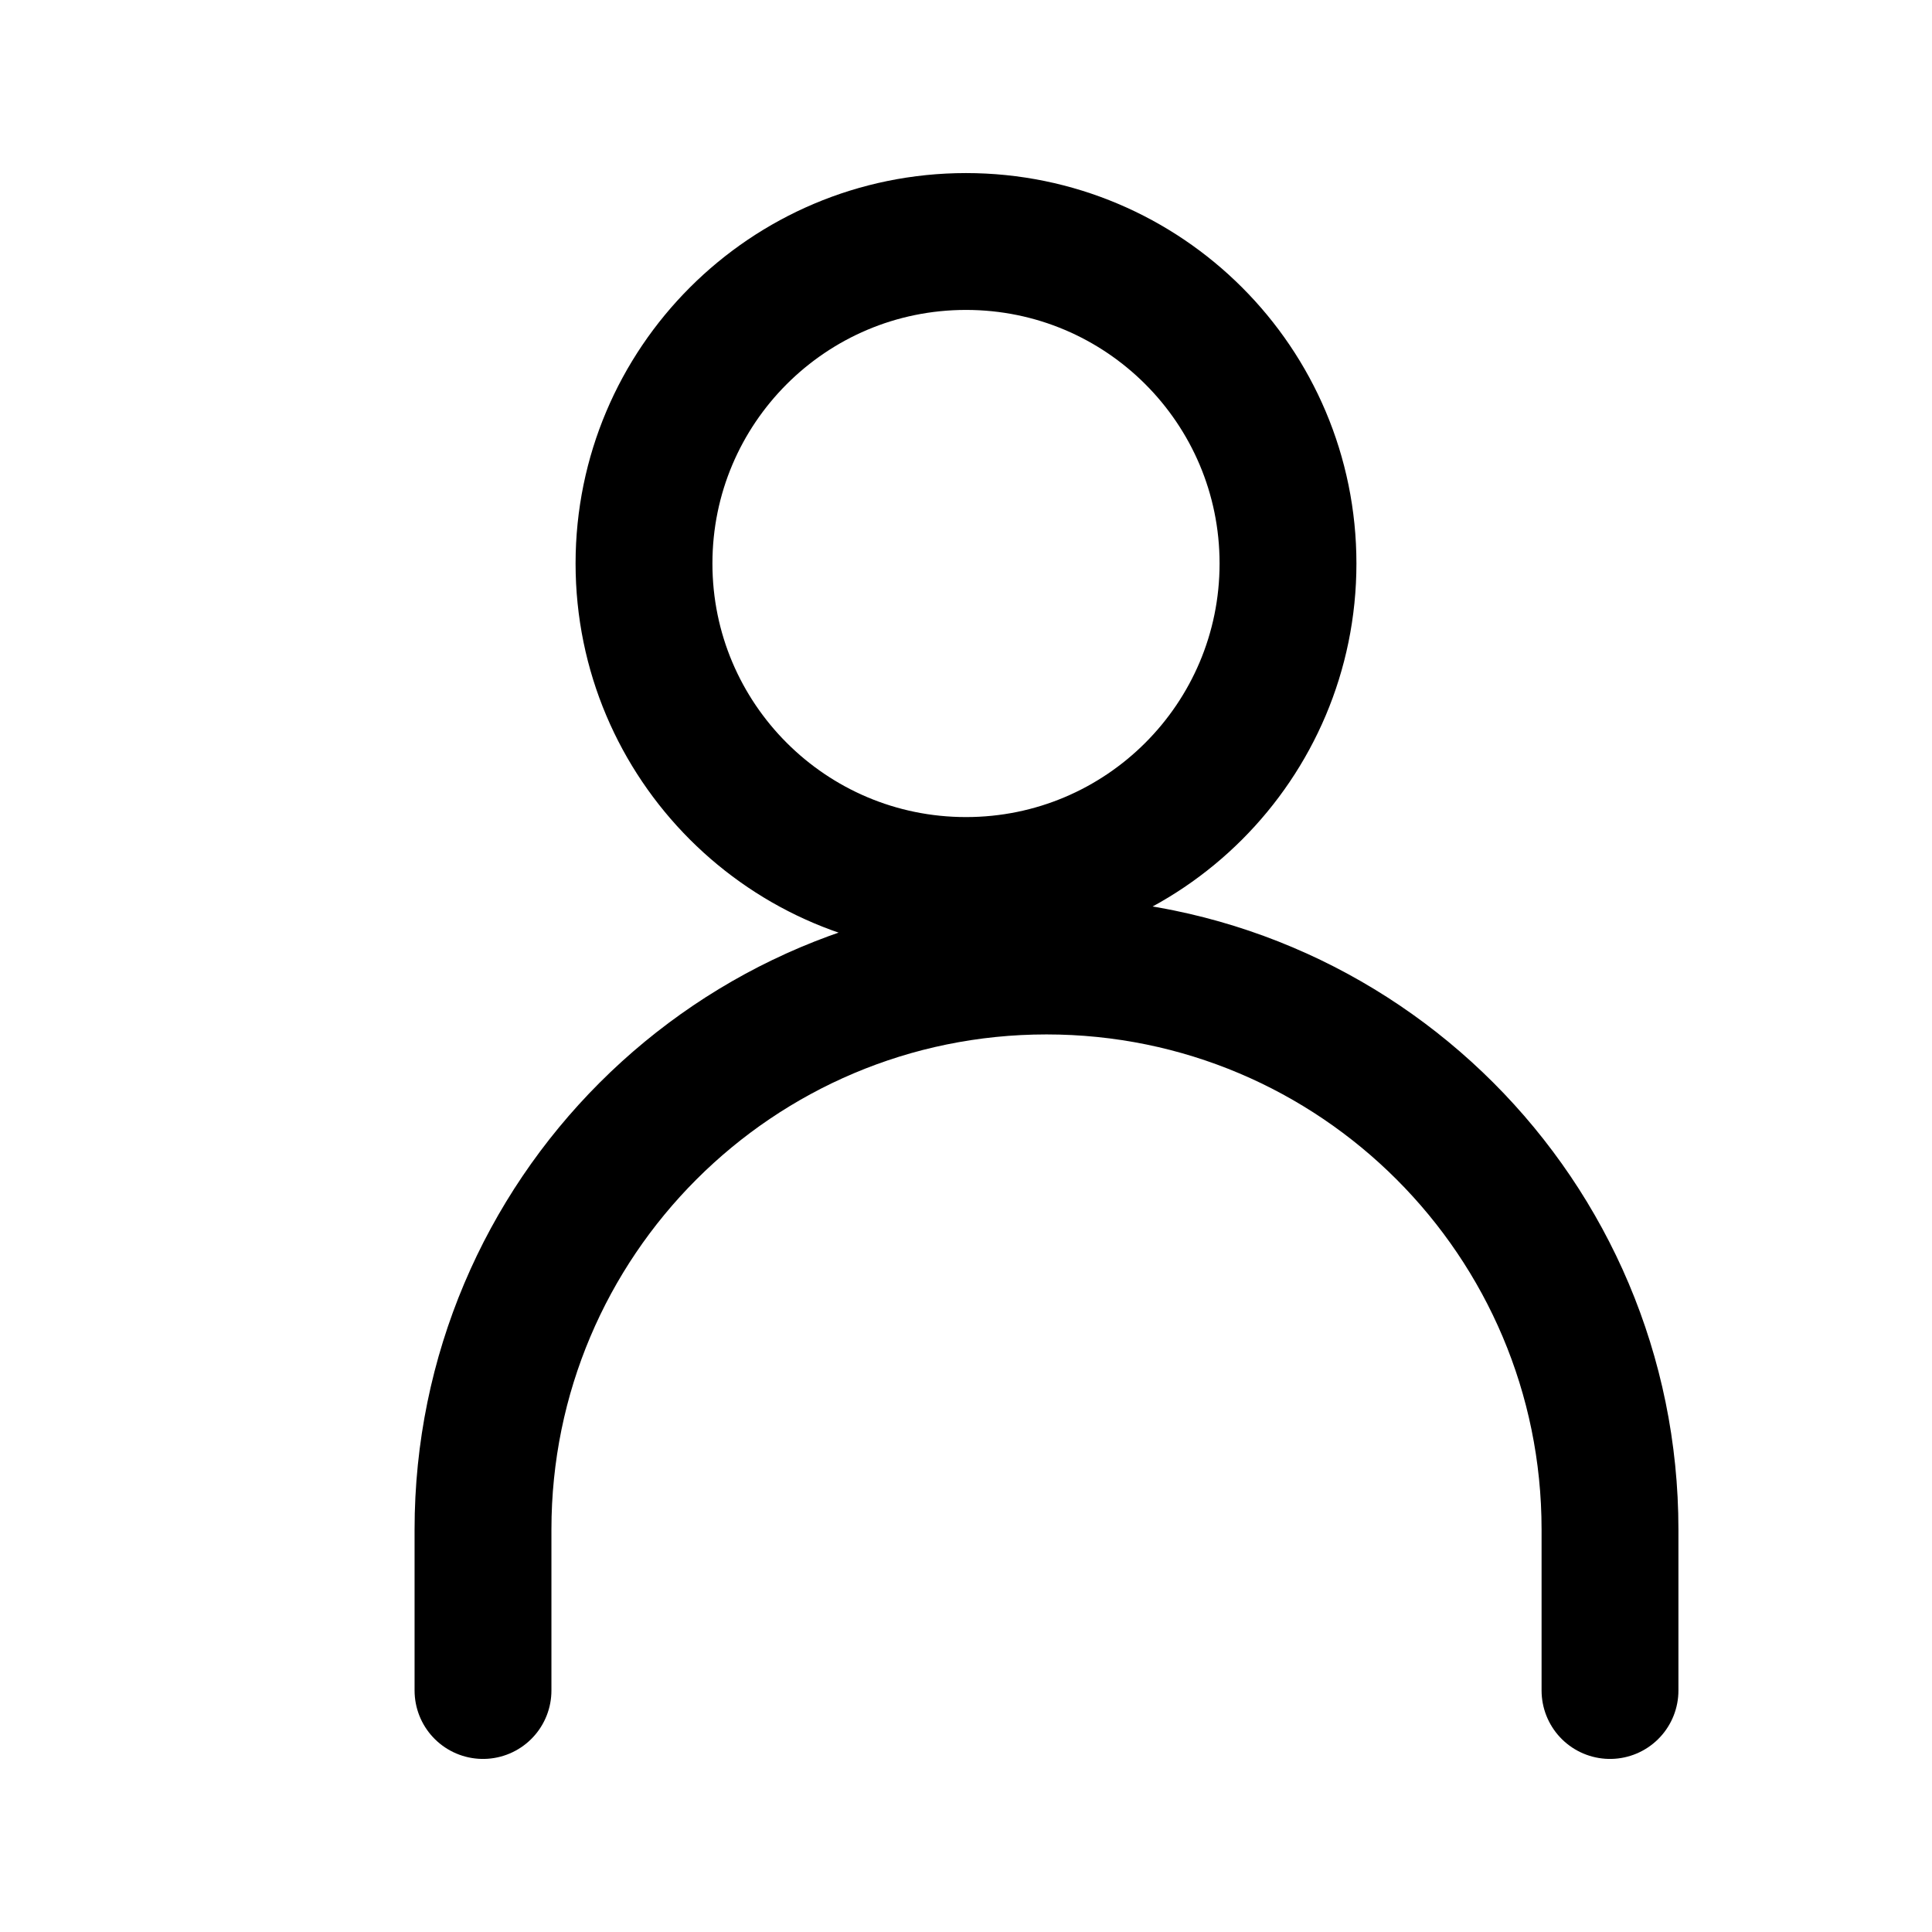
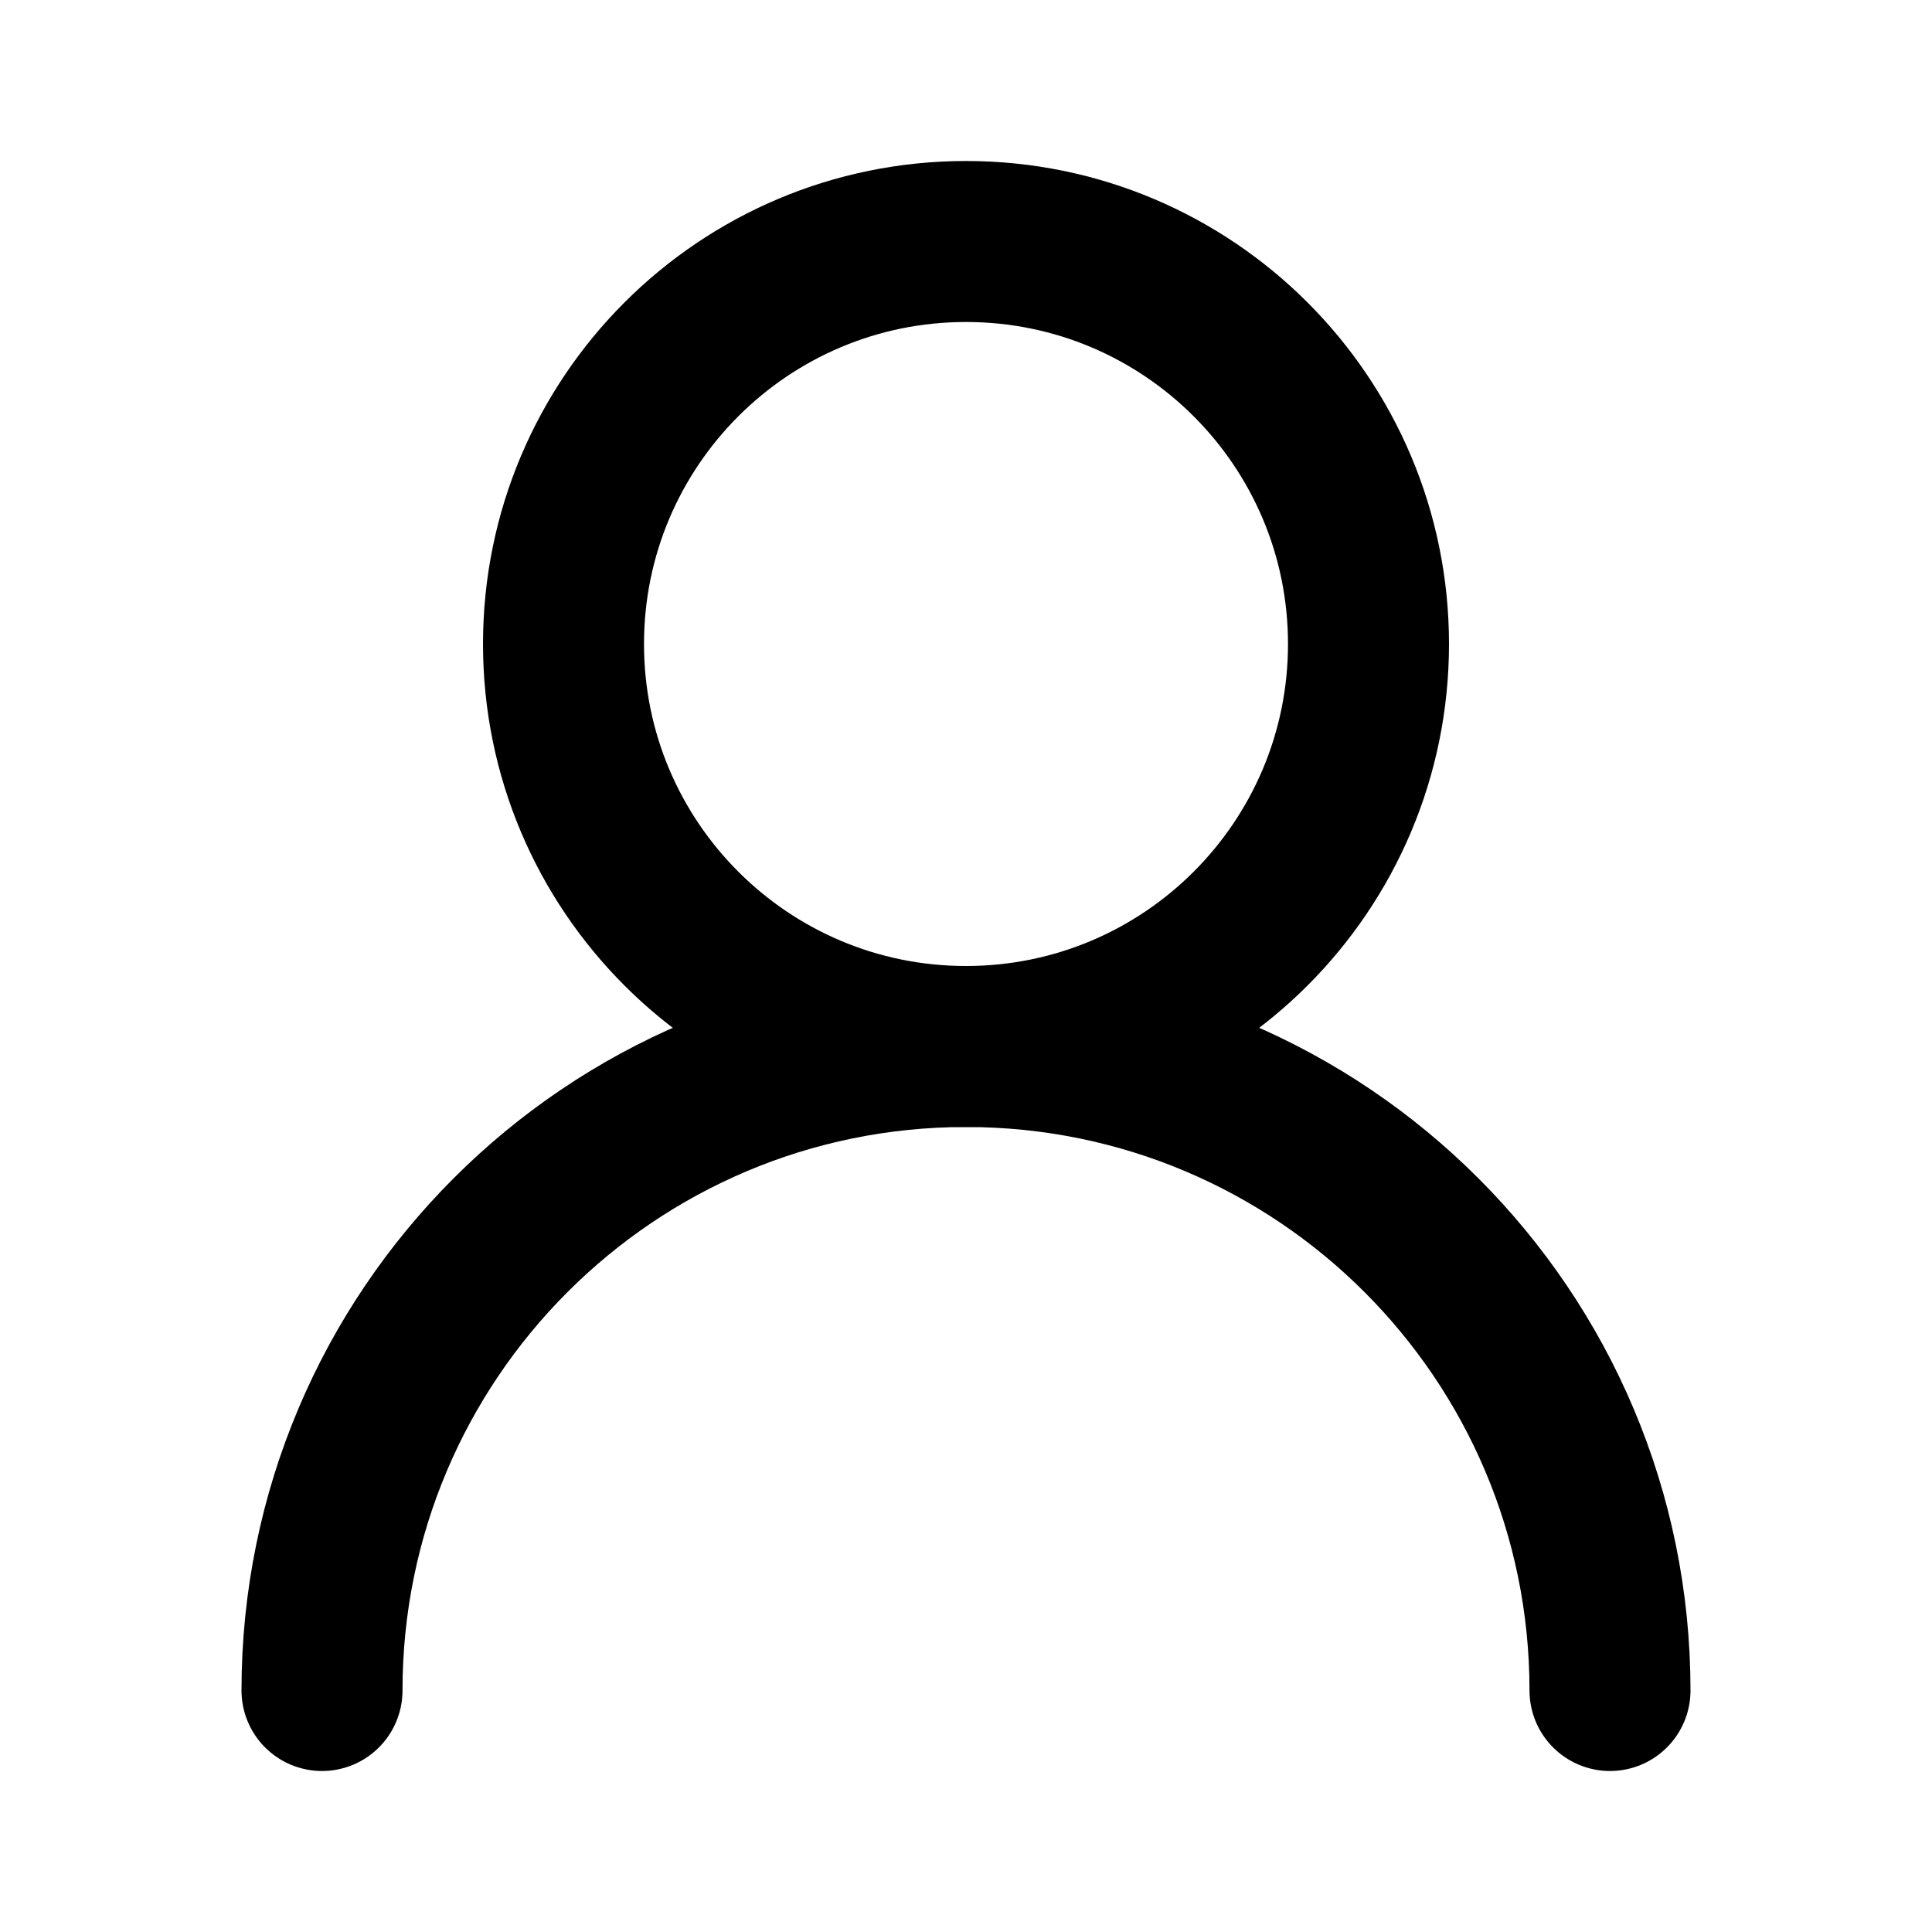
- <svg xmlns="http://www.w3.org/2000/svg" viewBox="0 0 24 24" fill="none" stroke="currentColor" stroke-width="1.7" stroke-linecap="round" stroke-linejoin="round">
-   <path d="M20 21v-2a7 7 0 0 0-14 0v2 M16 7a4 4 0 1 1-8 0a4 4 0 1 1 8 0" />
+ <svg xmlns="http://www.w3.org/2000/svg" width="24" height="24" viewBox="0 0 24 24" fill="none" stroke="currentColor" stroke-width="2" stroke-linecap="round" stroke-linejoin="round">
+   <circle cx="12" cy="8" r="5" />
+   <path d="M20 21a8 8 0 0 0-16 0" />
</svg>
